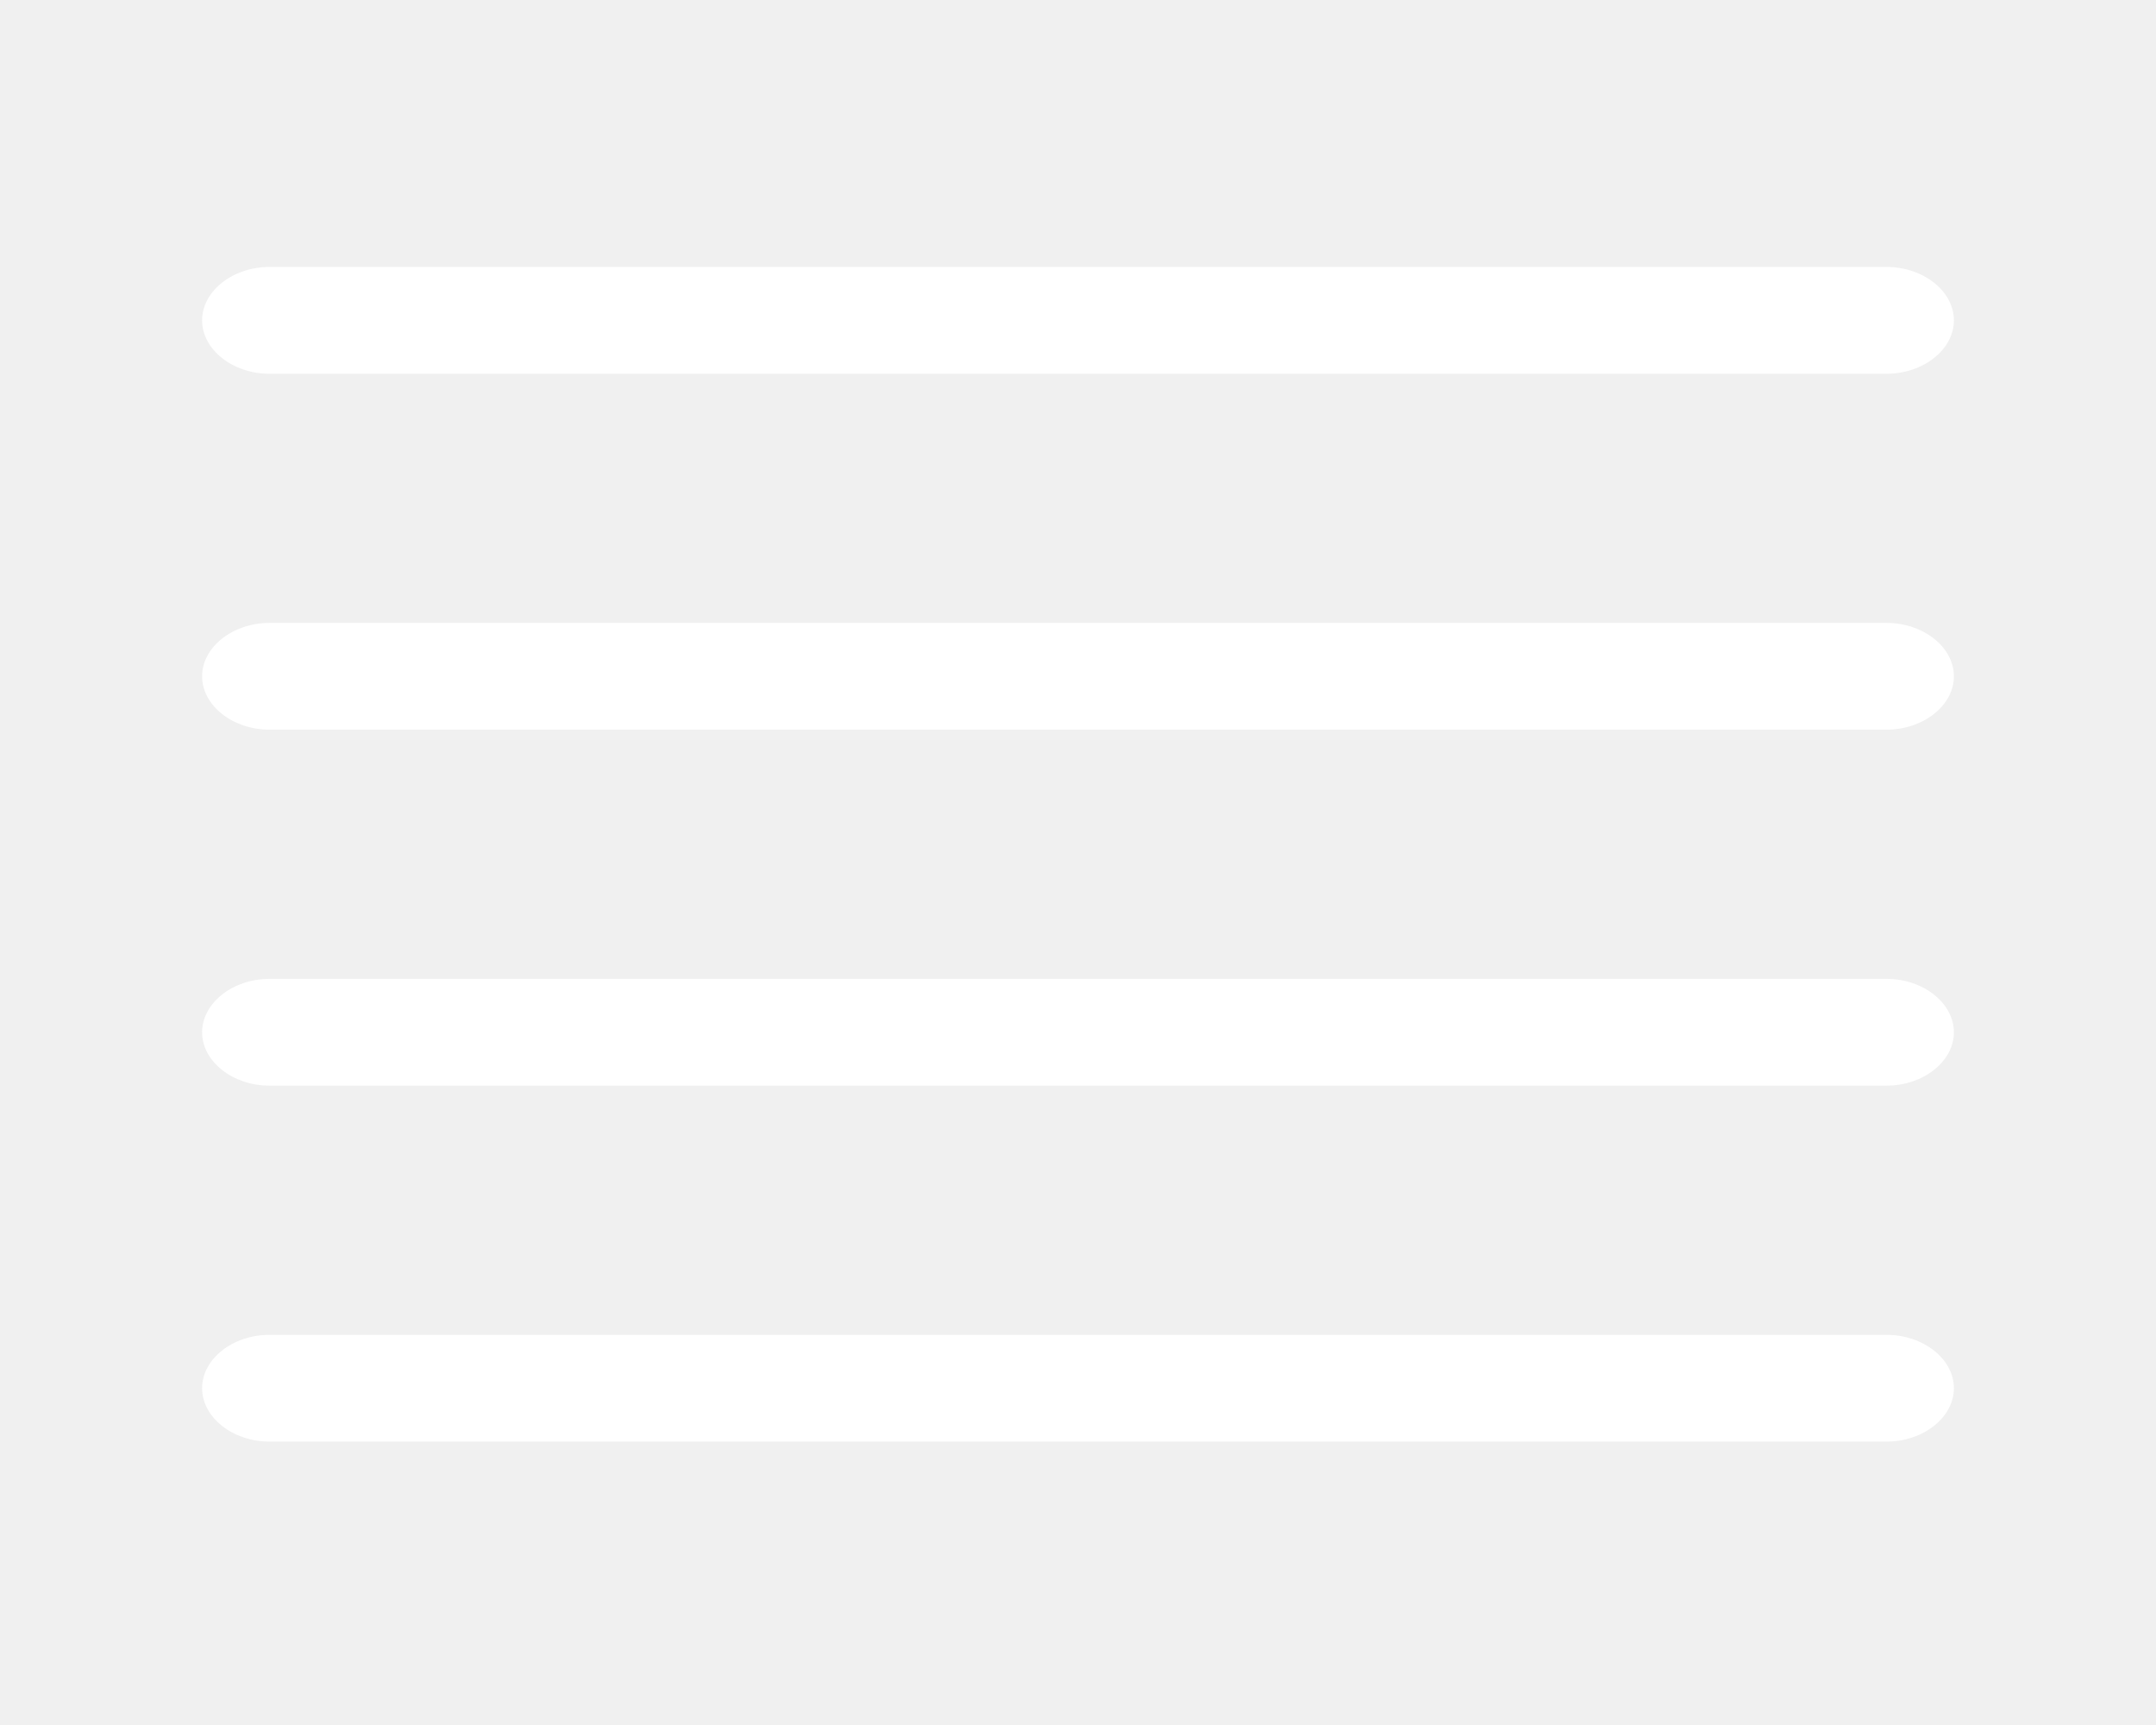
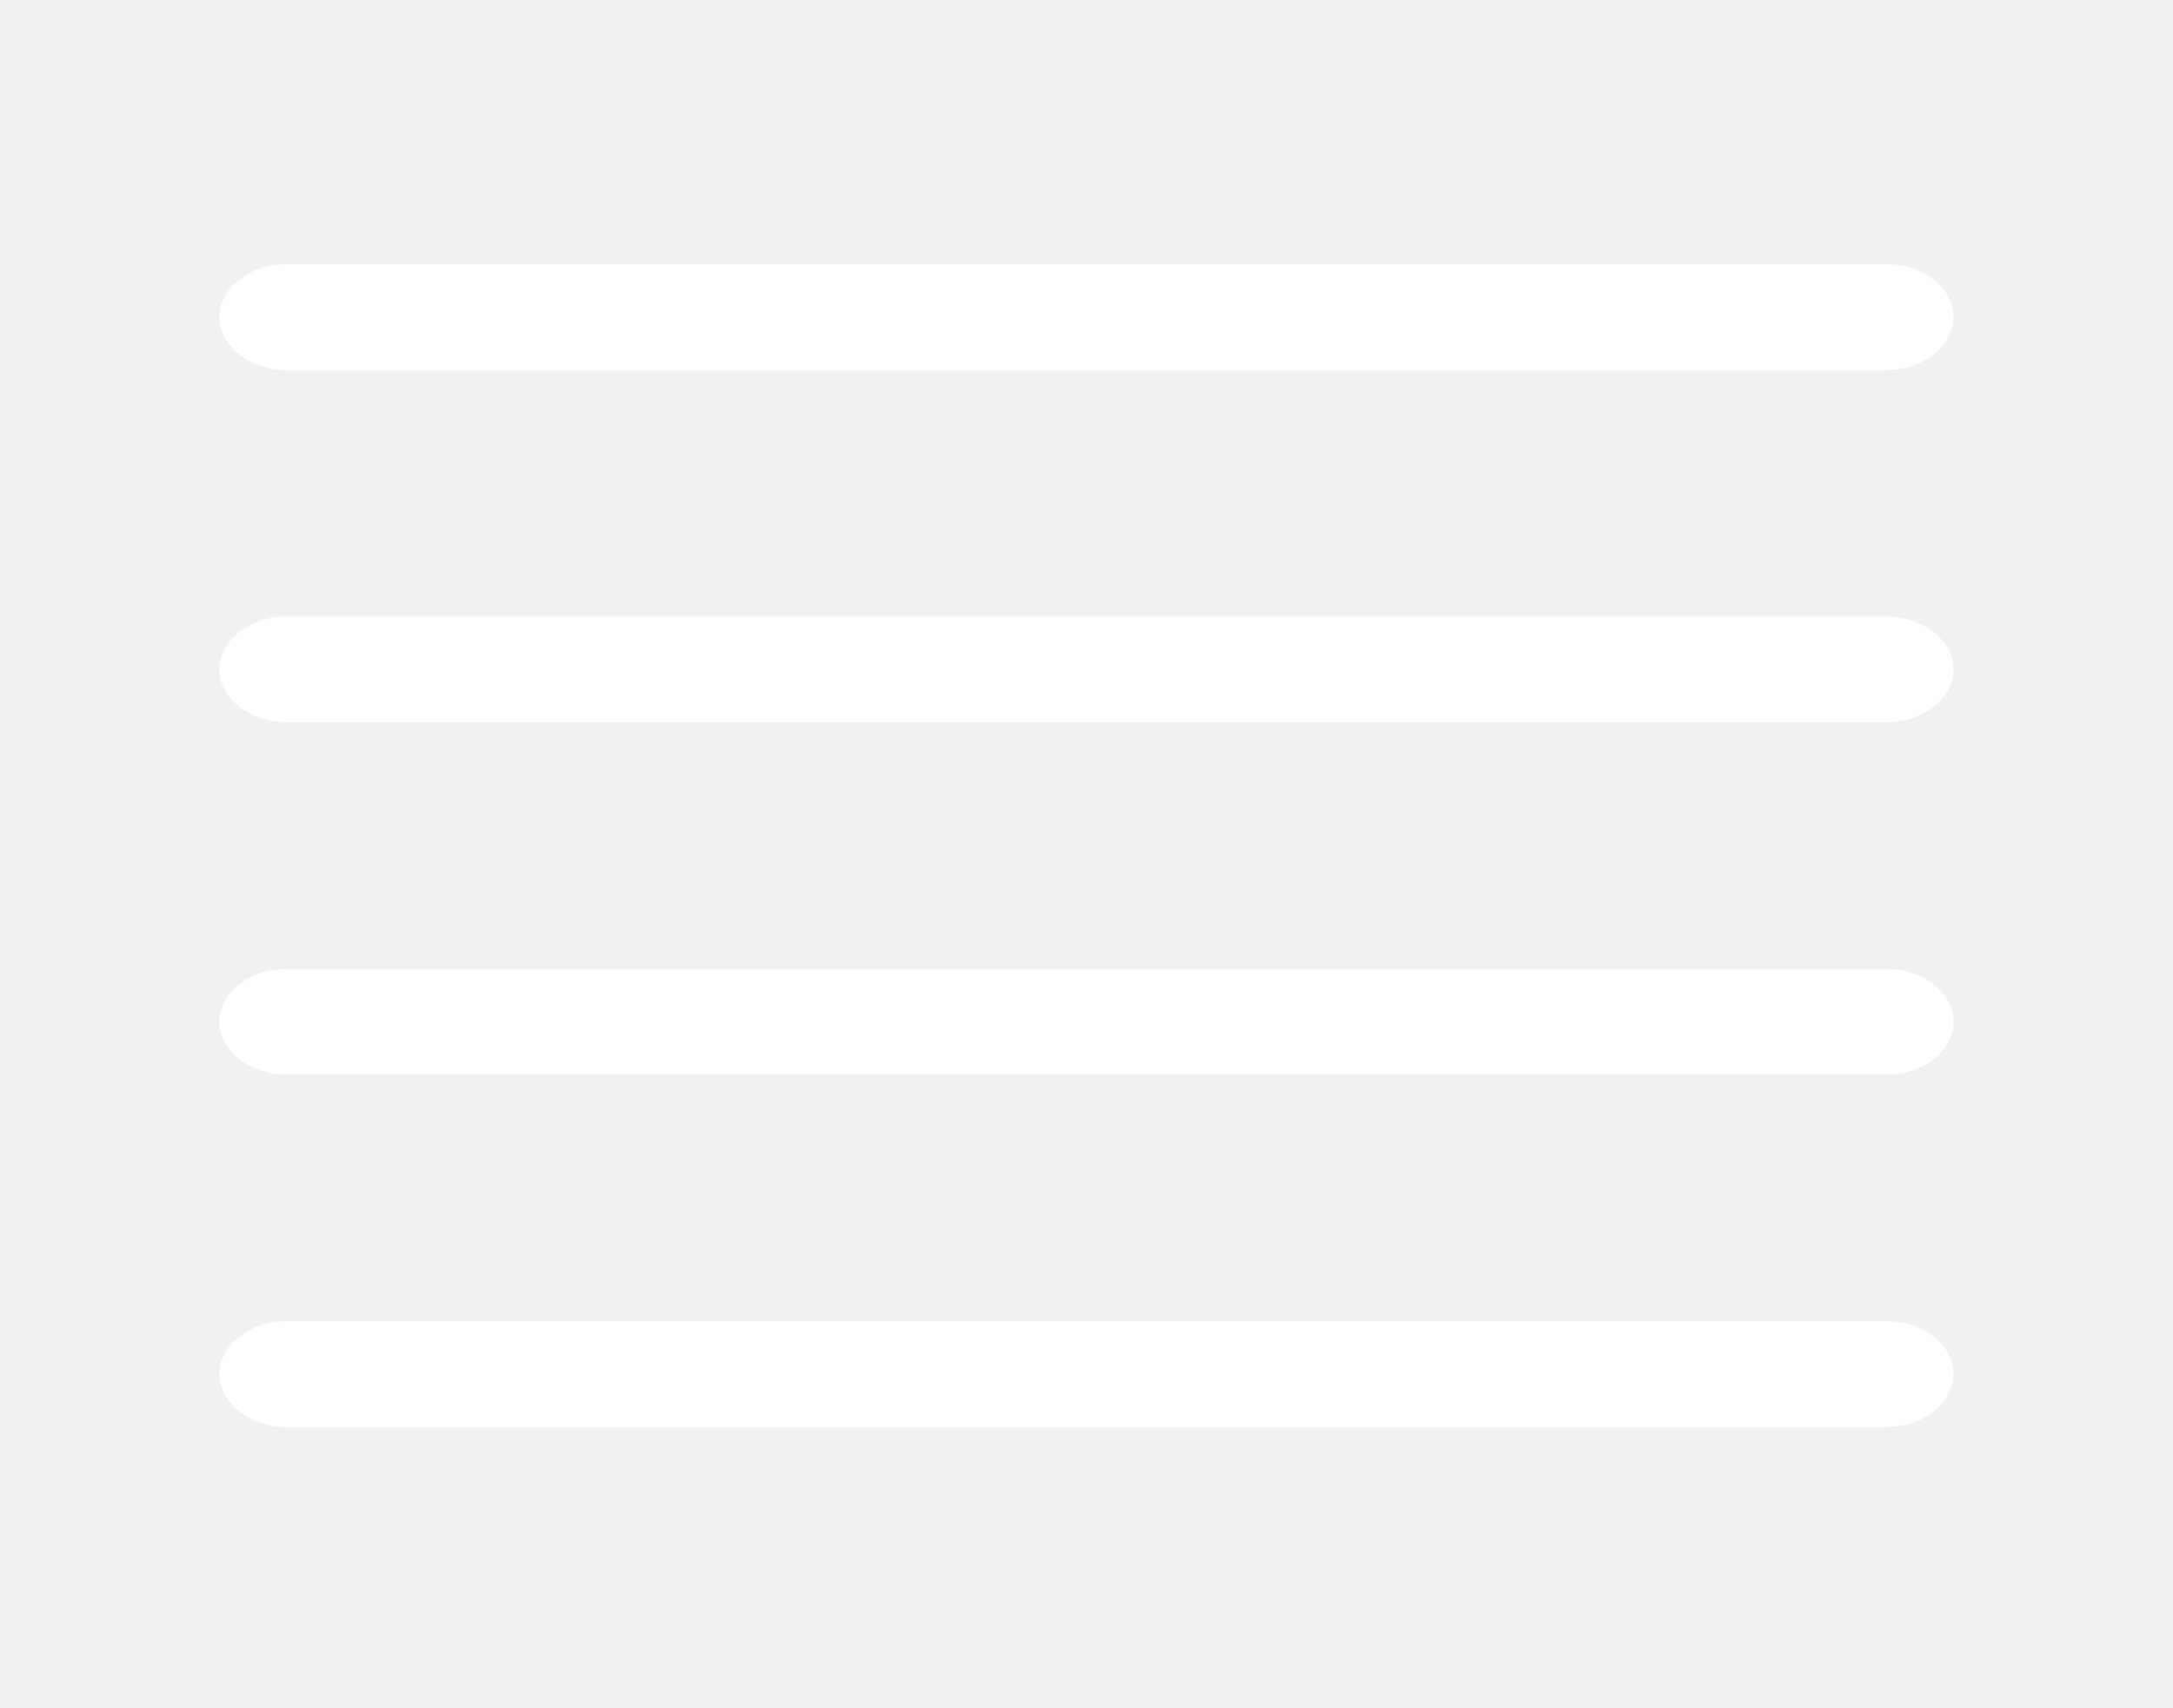
- <svg xmlns="http://www.w3.org/2000/svg" width="35" height="28" viewBox="0 0 35 28" fill="none">
+ <svg xmlns="http://www.w3.org/2000/svg" width="42" height="33" viewBox="0 0 35 28" fill="none">
  <g filter="url(#filter0_b_112_362)">
    <path d="M30.625 6.067H4.375C3.777 6.067 3.281 5.674 3.281 5.2C3.281 4.726 3.777 4.333 4.375 4.333H30.625C31.223 4.333 31.719 4.726 31.719 5.2C31.719 5.674 31.223 6.067 30.625 6.067ZM30.625 11.844H4.375C3.777 11.844 3.281 11.451 3.281 10.978C3.281 10.504 3.777 10.111 4.375 10.111H30.625C31.223 10.111 31.719 10.504 31.719 10.978C31.719 11.451 31.223 11.844 30.625 11.844ZM30.625 17.622H4.375C3.777 17.622 3.281 17.229 3.281 16.756C3.281 16.282 3.777 15.889 4.375 15.889H30.625C31.223 15.889 31.719 16.282 31.719 16.756C31.719 17.229 31.223 17.622 30.625 17.622ZM30.625 23.4H4.375C3.777 23.4 3.281 23.007 3.281 22.533C3.281 22.059 3.777 21.667 4.375 21.667H30.625C31.223 21.667 31.719 22.059 31.719 22.533C31.719 23.007 31.223 23.4 30.625 23.4Z" fill="white" />
  </g>
  <defs>
    <filter id="filter0_b_112_362" x="-4" y="-4" width="43" height="35.733" filterUnits="userSpaceOnUse" color-interpolation-filters="sRGB">
      <feFlood flood-opacity="0" result="BackgroundImageFix" />
      <feGaussianBlur in="BackgroundImageFix" stdDeviation="2" />
      <feComposite in2="SourceAlpha" operator="in" result="effect1_backgroundBlur_112_362" />
      <feBlend mode="normal" in="SourceGraphic" in2="effect1_backgroundBlur_112_362" result="shape" />
    </filter>
  </defs>
</svg>
